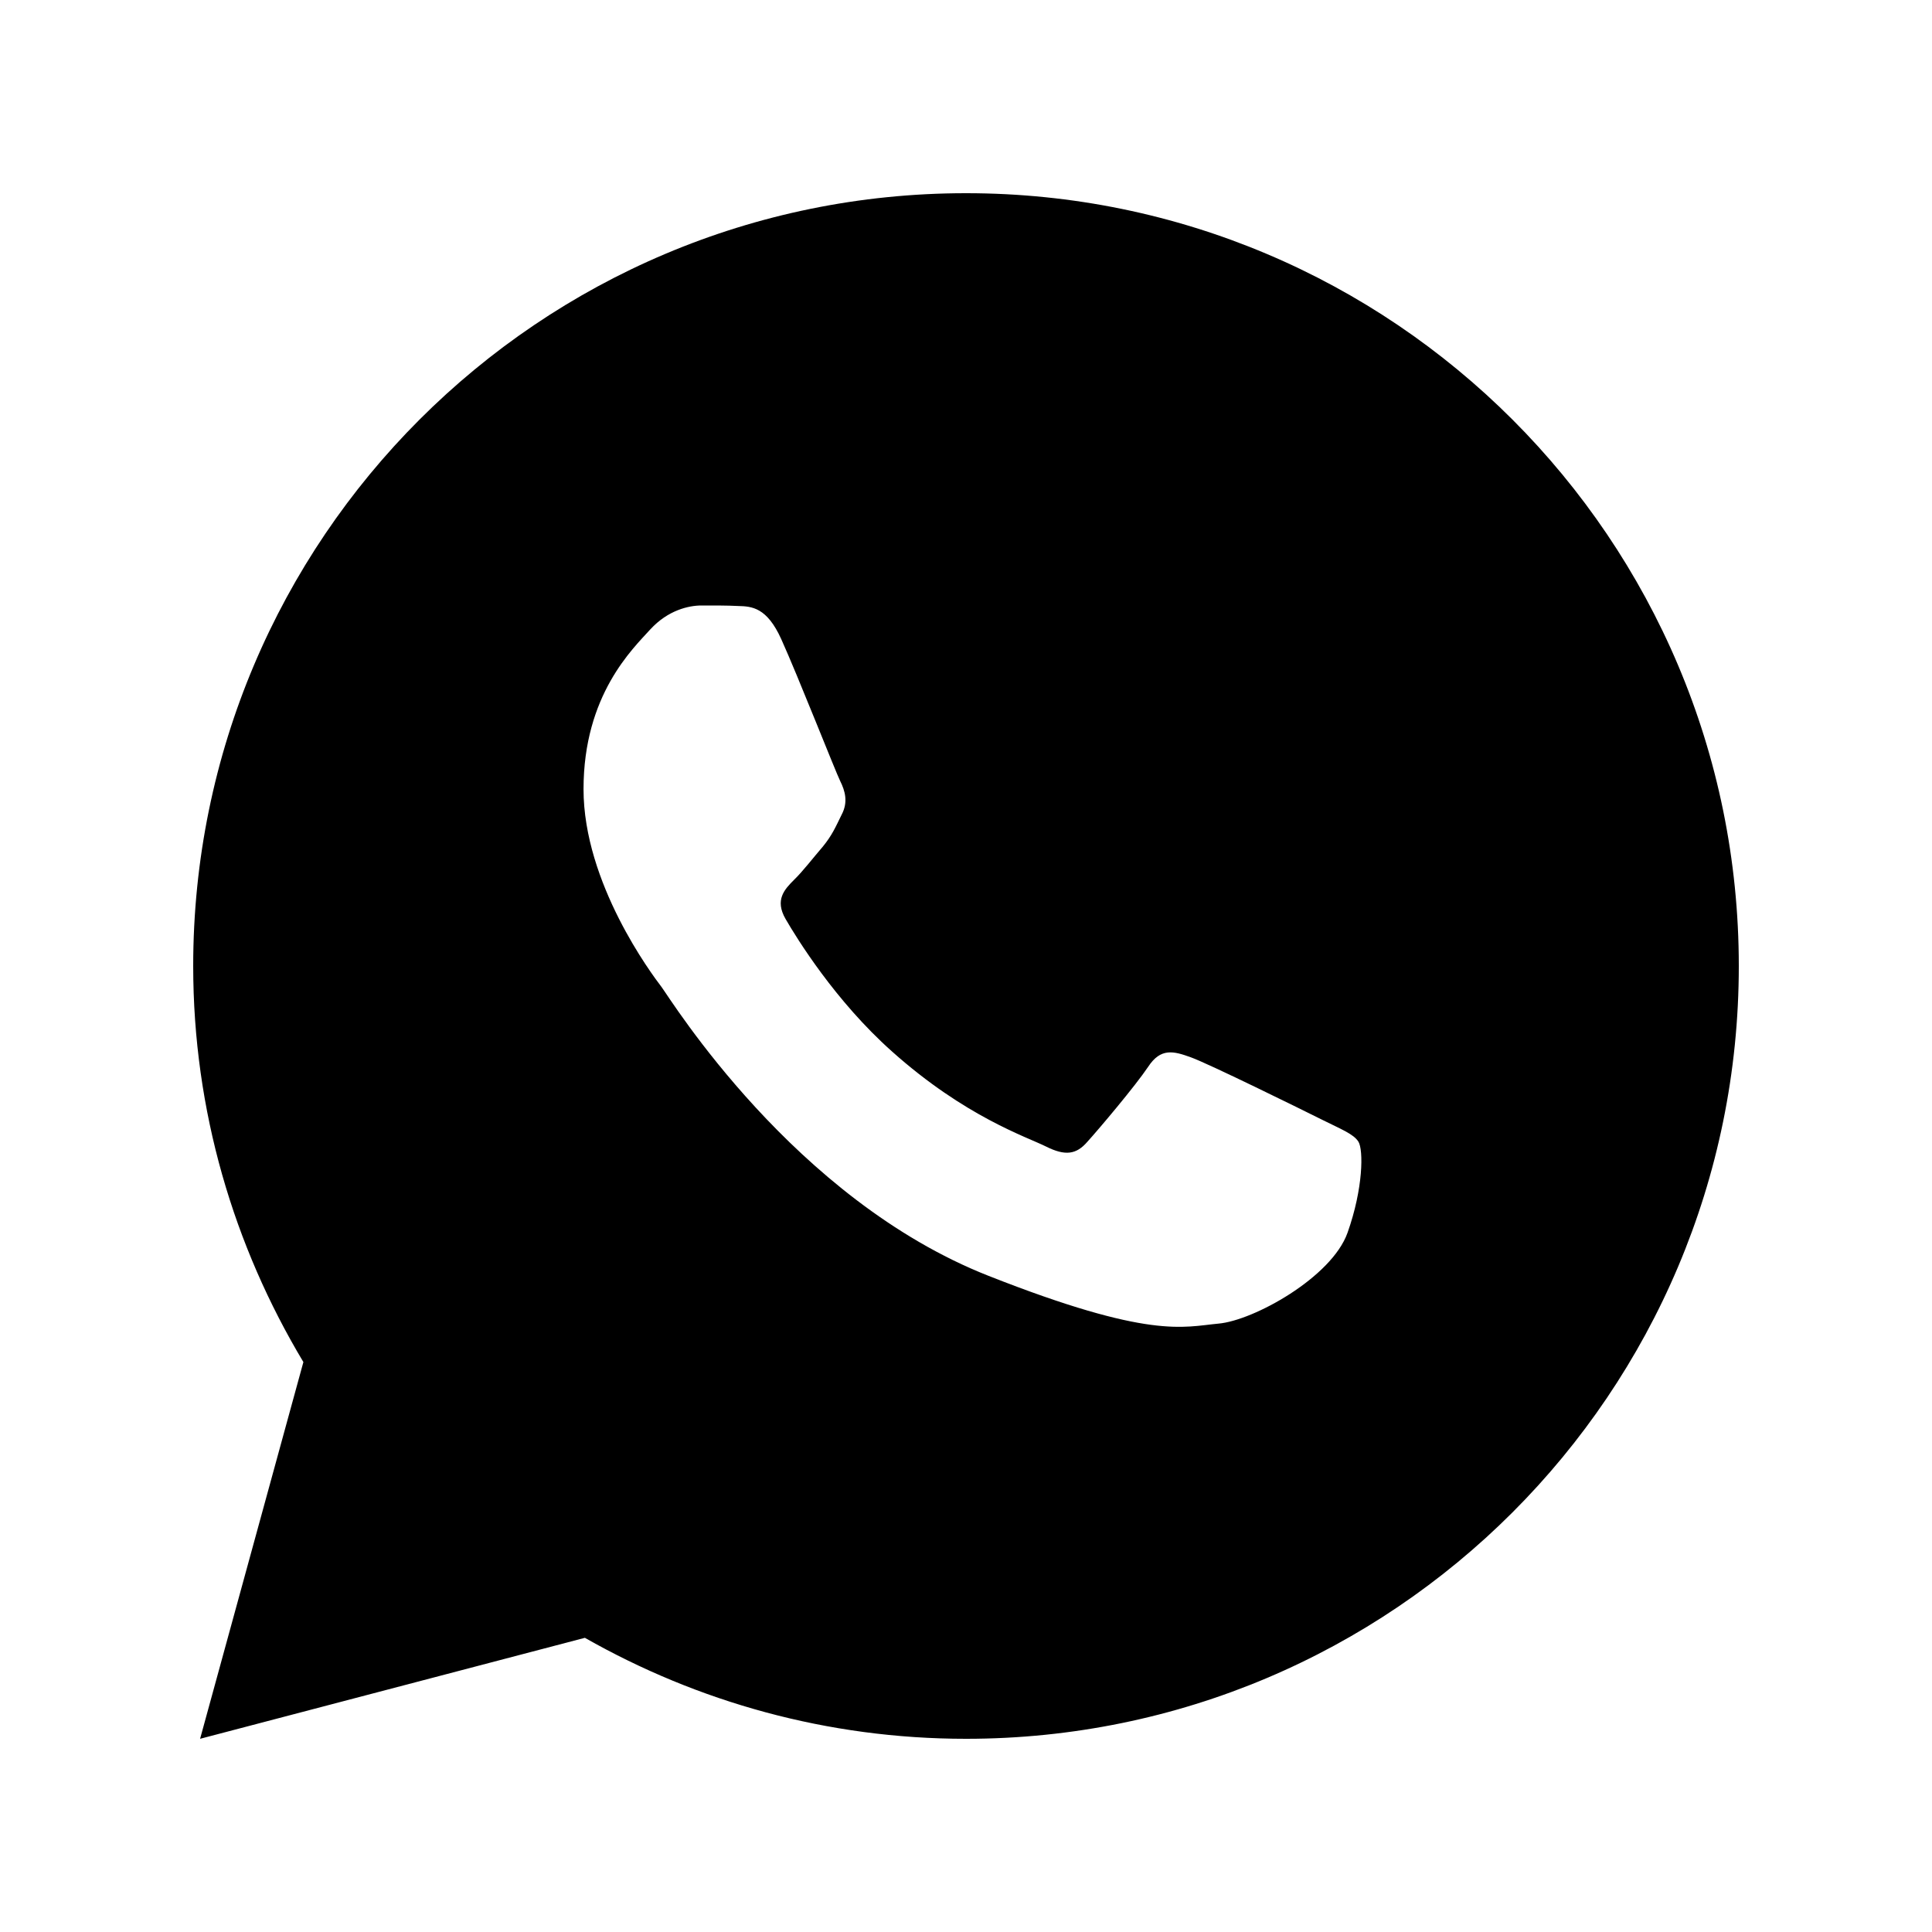
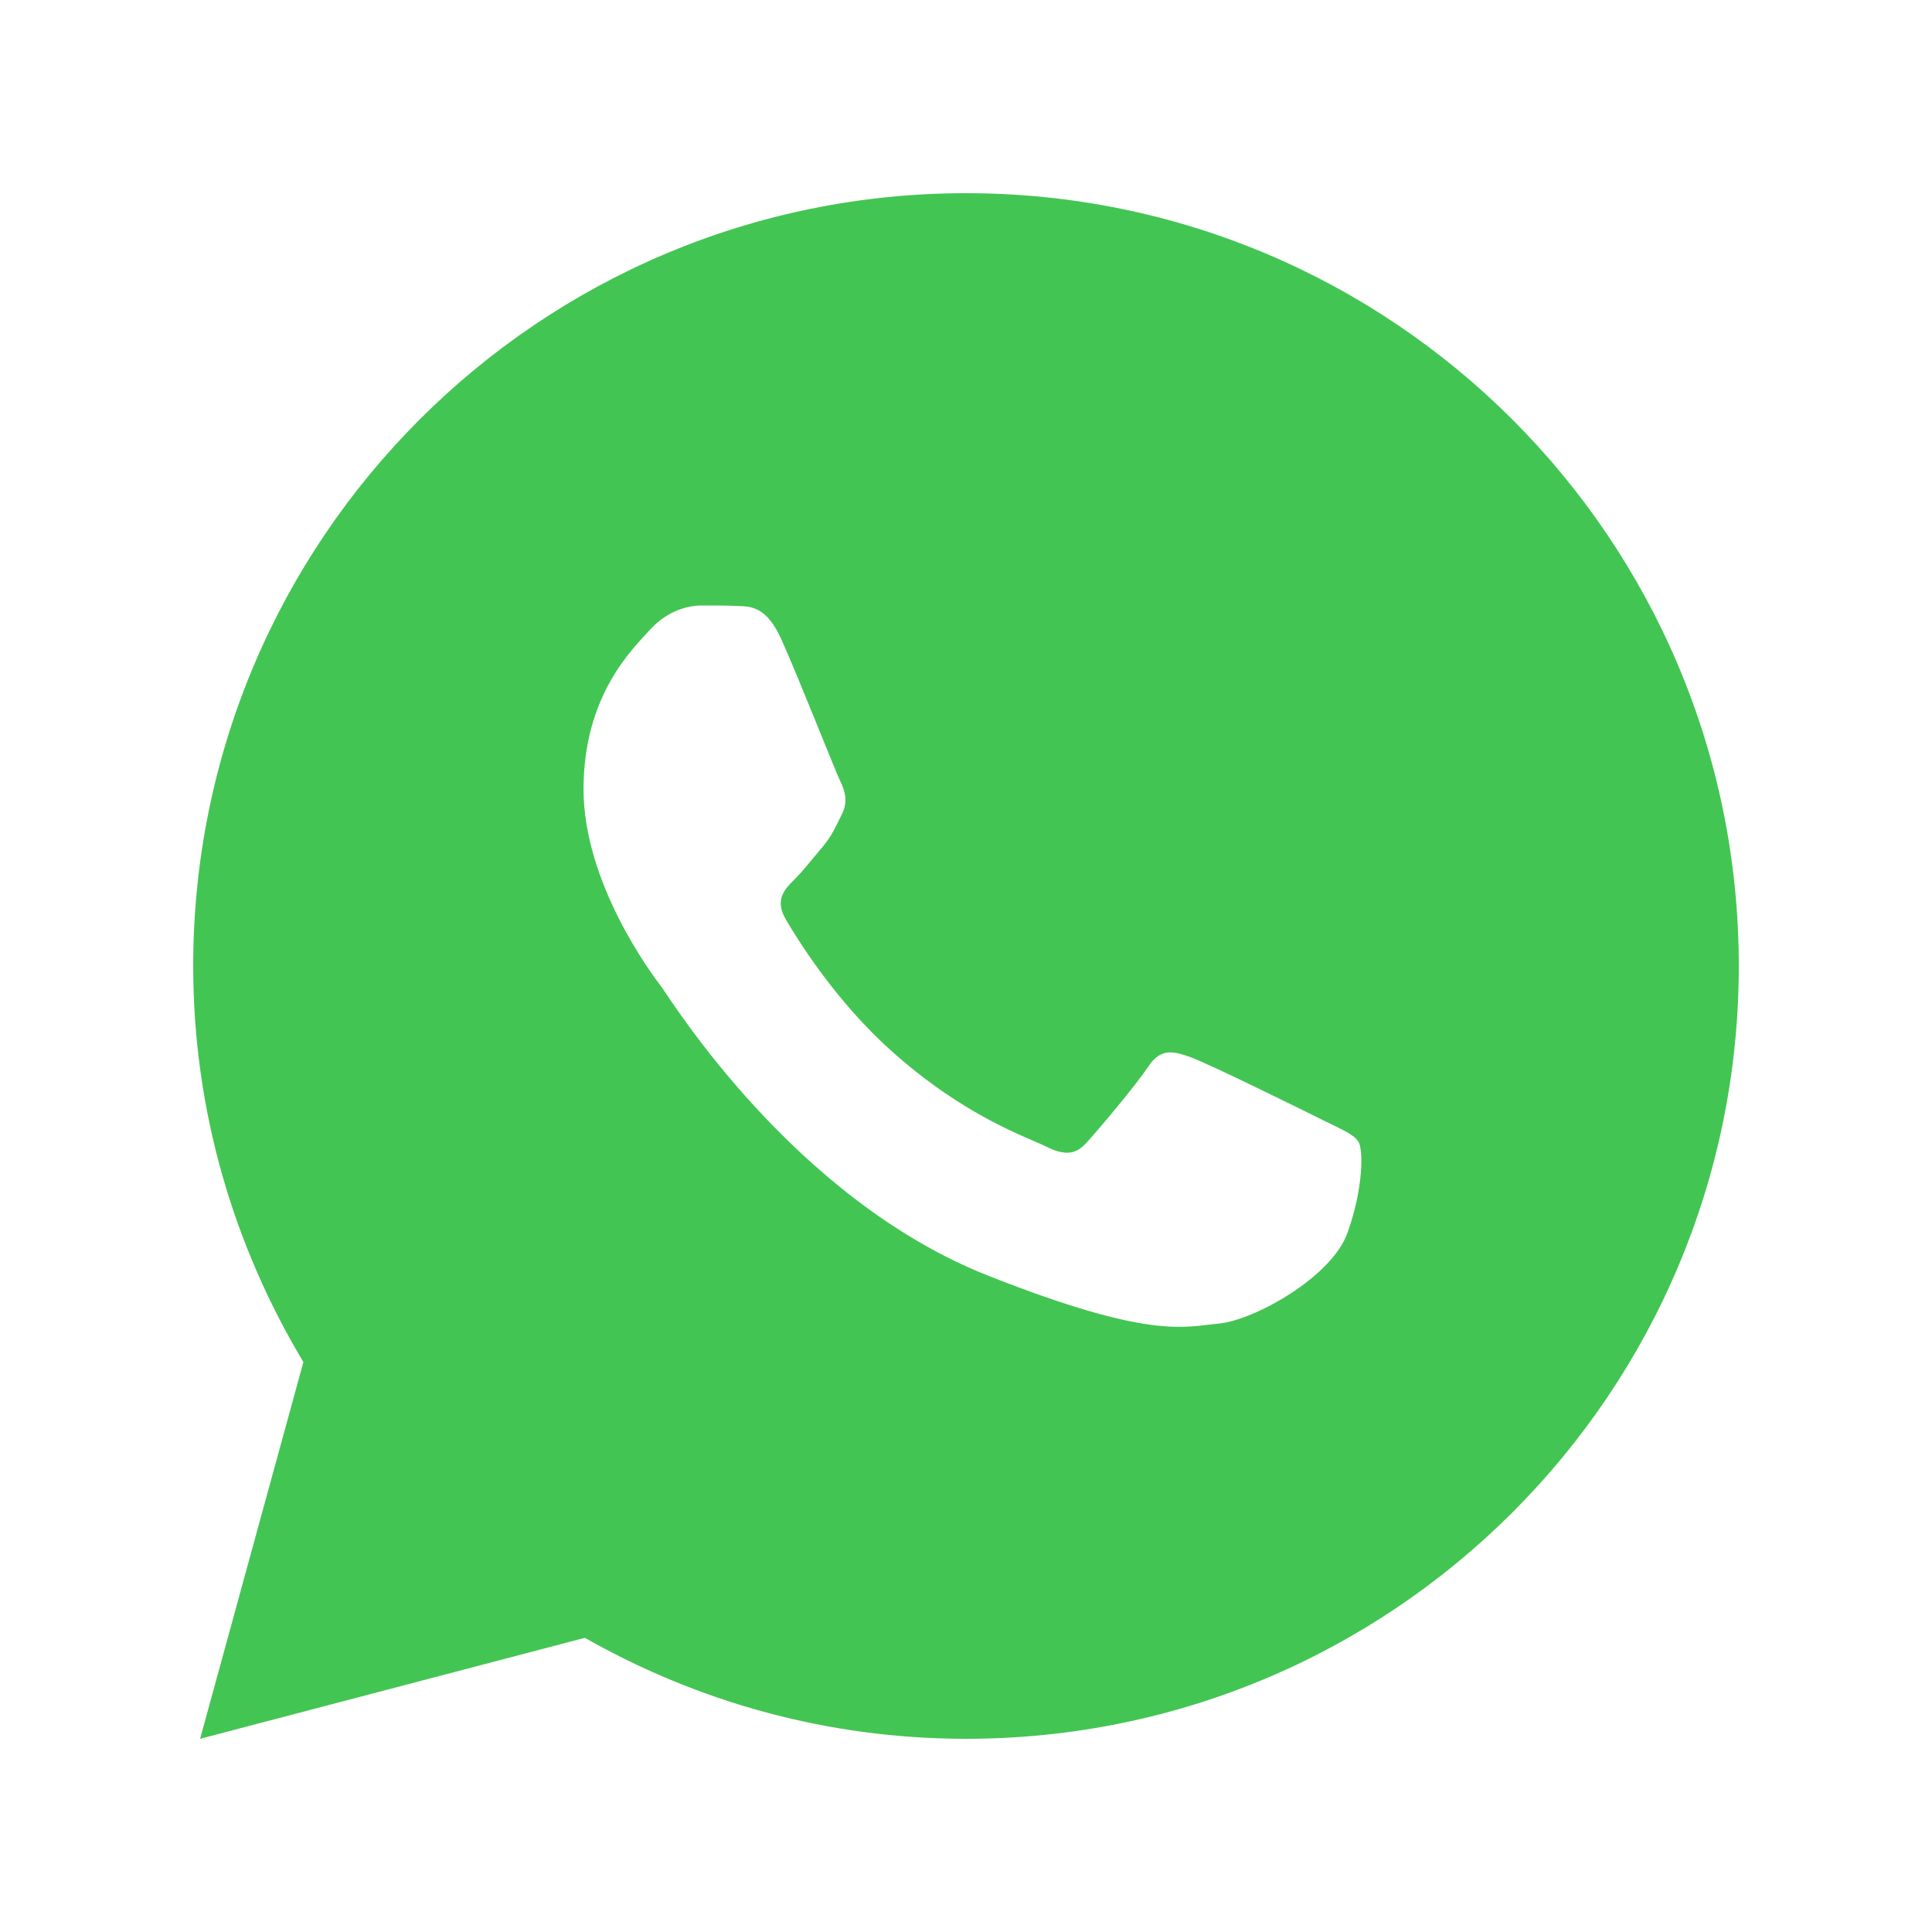
- <svg xmlns="http://www.w3.org/2000/svg" fill="#000000" viewBox="0 0 30 30" width="30px" height="30px">
+ <svg xmlns="http://www.w3.org/2000/svg" fill="#43C553" viewBox="0 0 30 30" width="50px" height="50px">
  <path d="M 15 3 C 8.373 3 3 8.373 3 15 C 3 17.251 3.632 19.35 4.711 21.15 L 3.107 27 L 9.082 25.432 C 10.829 26.425 12.846 27 15 27 C 21.627 27 27 21.627 27 15 C 27 8.373 21.627 3 15 3 z M 10.893 9.402 C 11.088 9.402 11.288 9.401 11.461 9.41 C 11.675 9.415 11.908 9.431 12.131 9.924 C 12.396 10.51 12.973 11.98 13.047 12.129 C 13.121 12.278 13.173 12.453 13.07 12.648 C 12.972 12.848 12.921 12.969 12.777 13.146 C 12.628 13.318 12.465 13.532 12.33 13.662 C 12.181 13.811 12.027 13.974 12.199 14.271 C 12.371 14.568 12.969 15.542 13.852 16.328 C 14.987 17.342 15.944 17.654 16.242 17.803 C 16.54 17.952 16.713 17.929 16.885 17.729 C 17.062 17.534 17.628 16.864 17.828 16.566 C 18.023 16.268 18.222 16.32 18.492 16.418 C 18.766 16.516 20.227 17.236 20.525 17.385 C 20.823 17.534 21.019 17.608 21.094 17.729 C 21.171 17.854 21.171 18.449 20.924 19.143 C 20.677 19.836 19.464 20.506 18.92 20.553 C 18.371 20.604 17.859 20.799 15.352 19.812 C 12.328 18.622 10.42 15.524 10.271 15.324 C 10.122 15.129 9.061 13.714 9.061 12.254 C 9.061 10.789 9.829 10.071 10.098 9.773 C 10.372 9.475 10.693 9.402 10.893 9.402 z" />
</svg>
